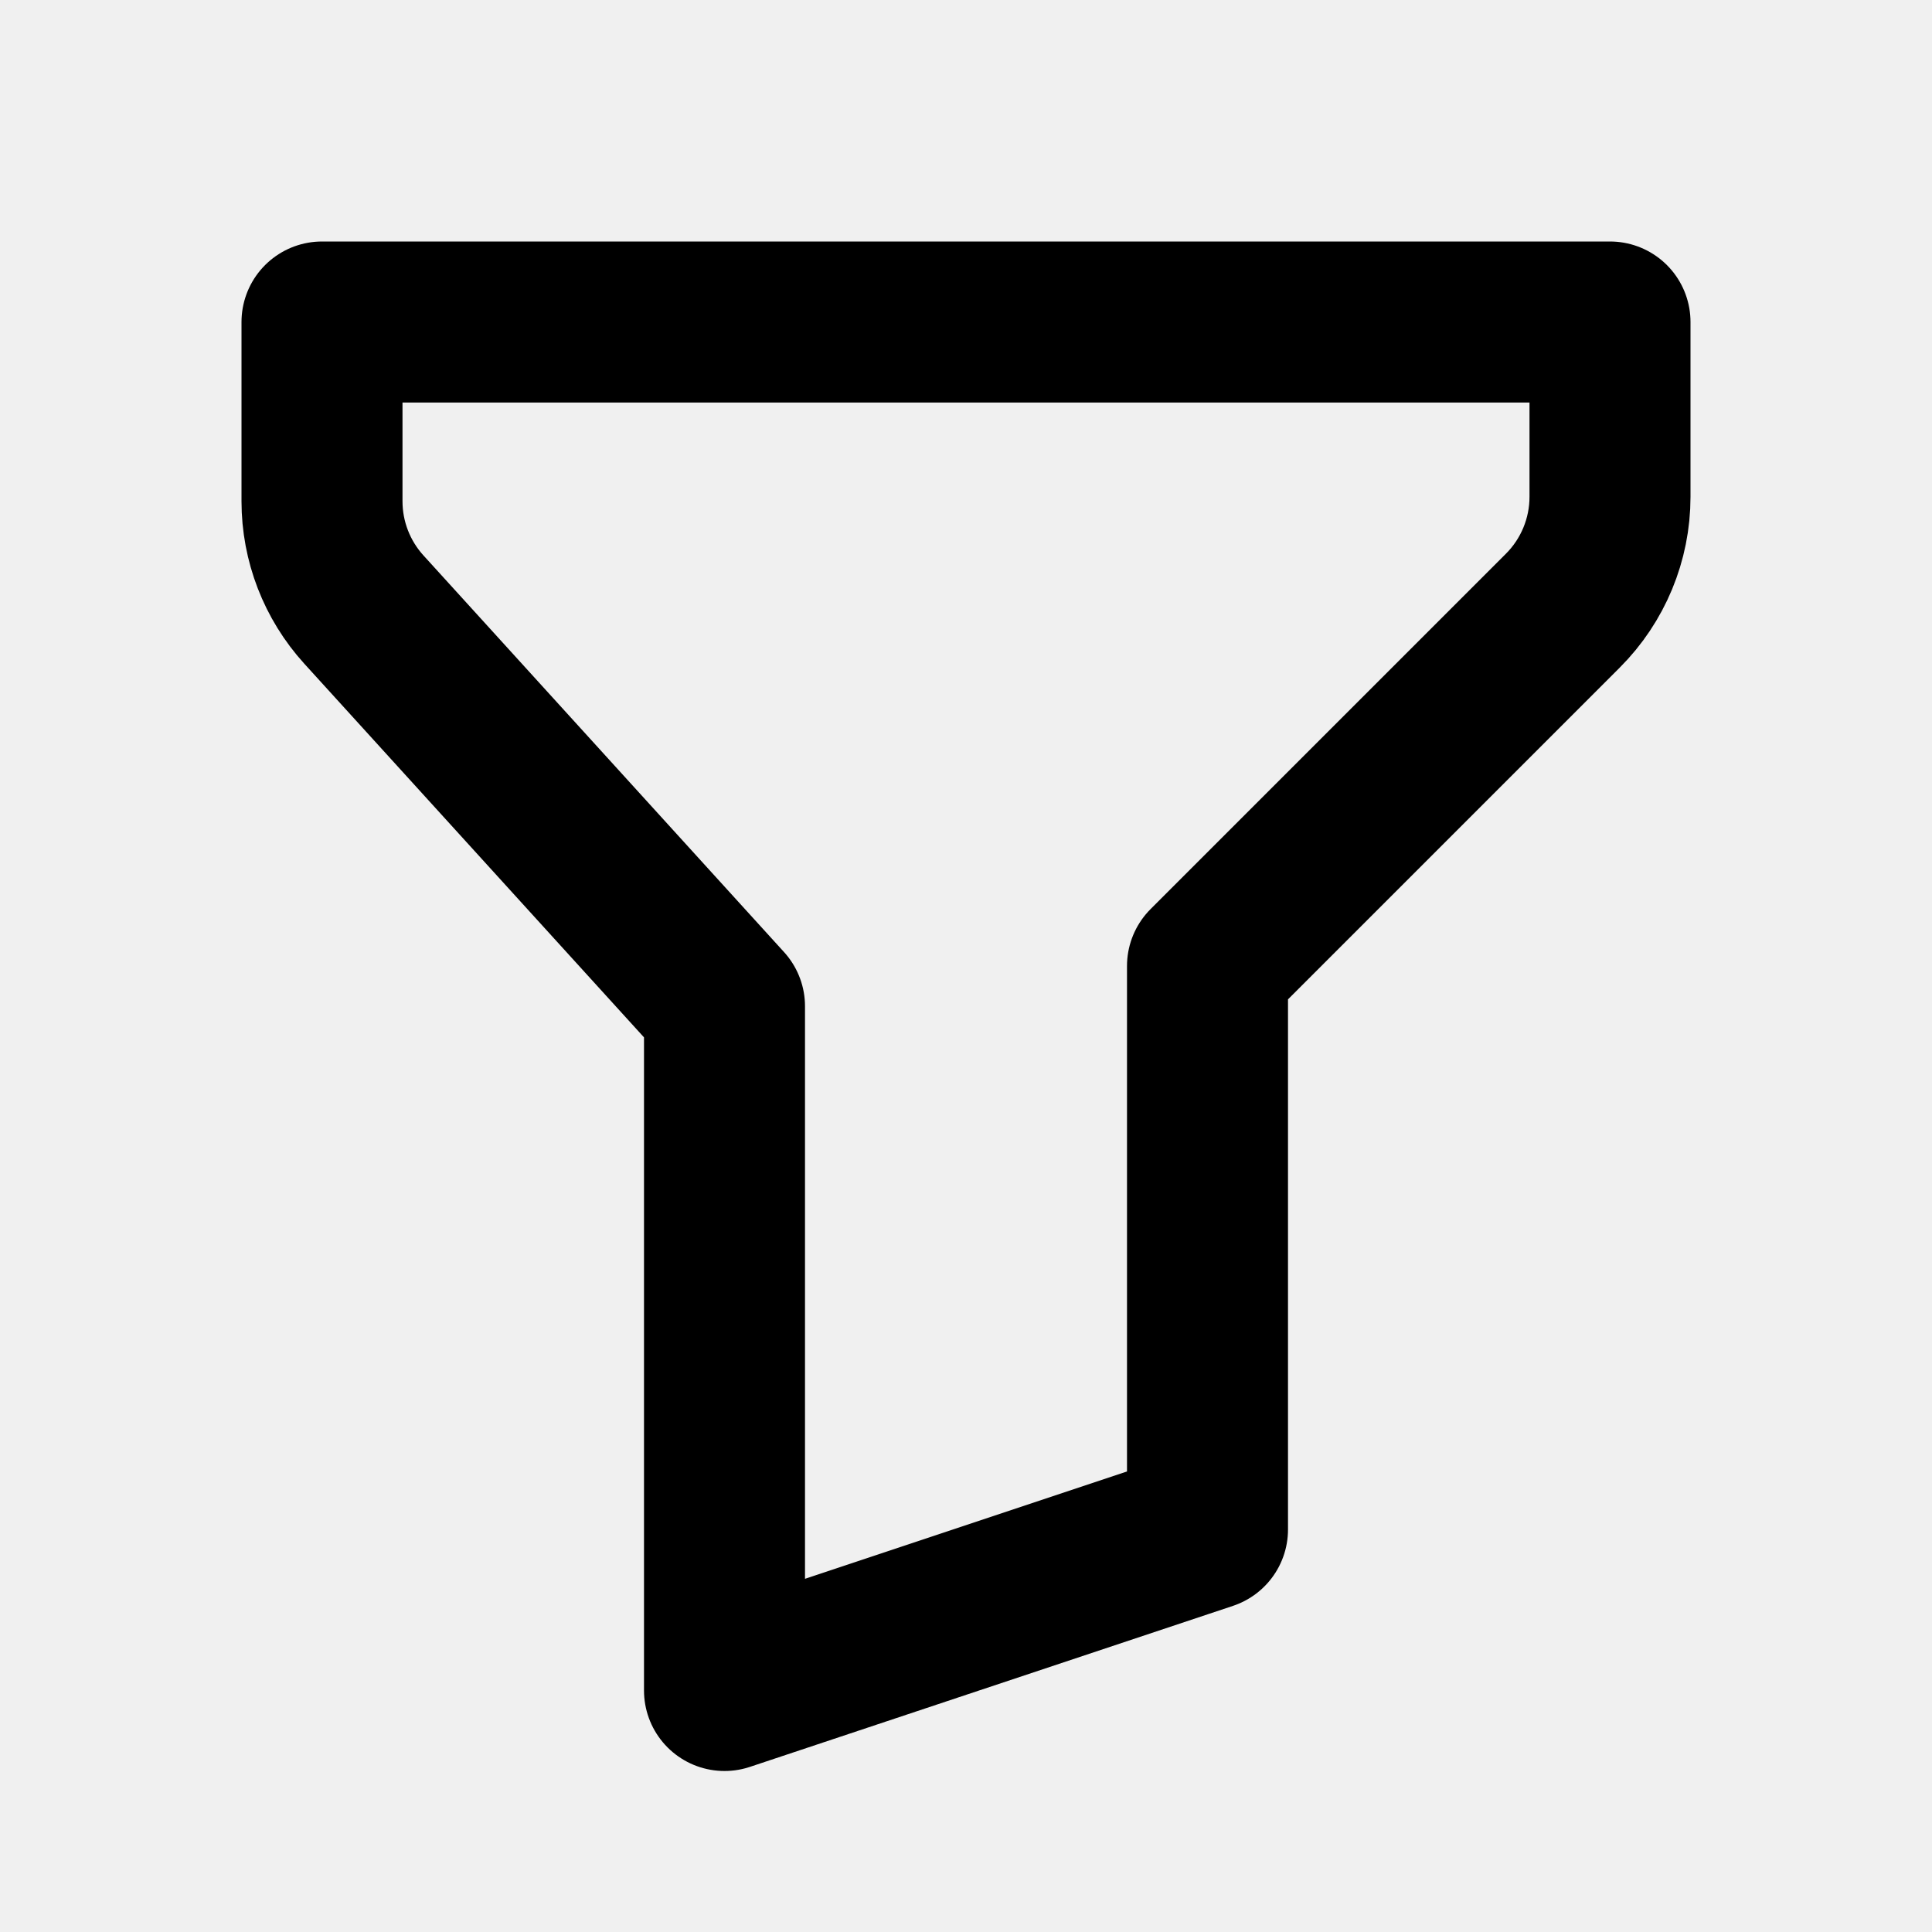
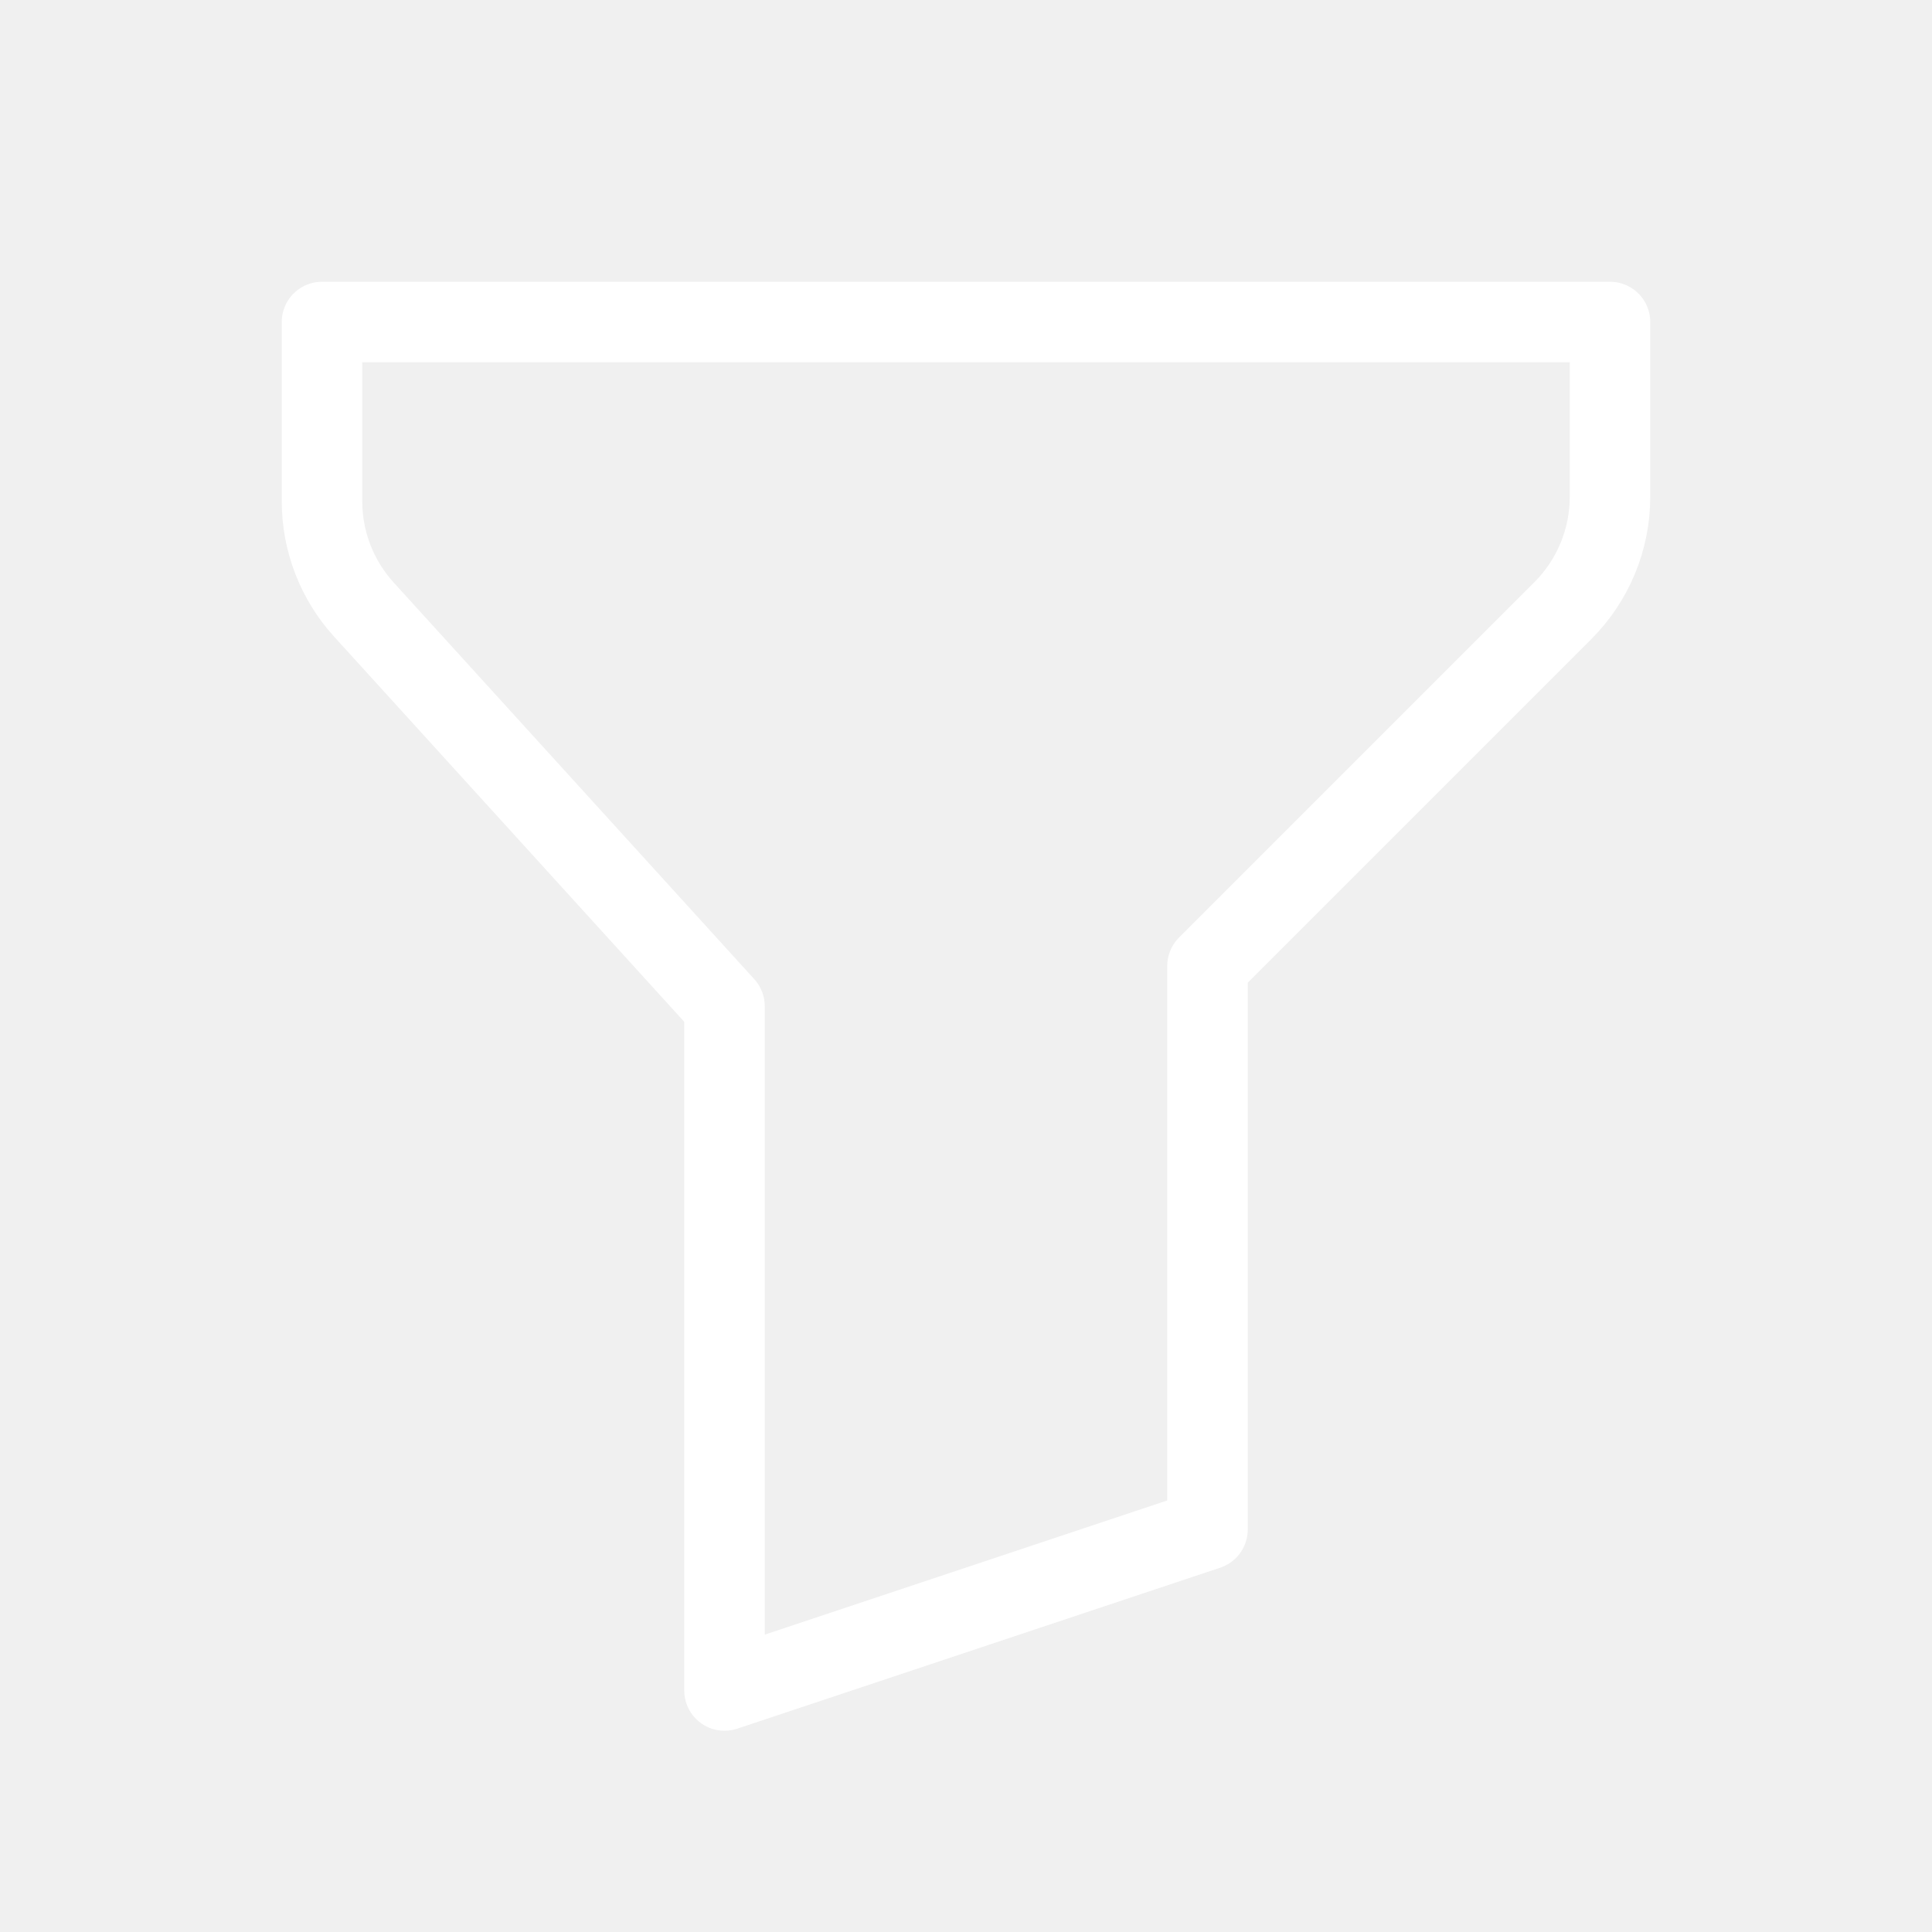
- <svg xmlns="http://www.w3.org/2000/svg" width="24" height="24" viewBox="0 0 24 24" fill="none" stroke="currentColor" stroke-width="2" stroke-linecap="round" stroke-linejoin="round" class="icon icon-tabler icons-tabler-outline icon-tabler-filter">
+ <svg xmlns="http://www.w3.org/2000/svg" width="24" height="24" viewBox="0 0 24 24" fill="none" stroke="white" stroke-width="1" stroke-linecap="round" stroke-linejoin="round" class="icon icon-tabler icons-tabler-outline icon-tabler-filter">
  <path stroke="none" d="M0 0h24v24H0z" fill="none" />
  <path d="M4 4h16v2.172a2 2 0 0 1 -.586 1.414l-4.414 4.414v7l-6 2v-8.5l-4.48 -4.928a2 2 0 0 1 -.52 -1.345v-2.227z" />
</svg>
